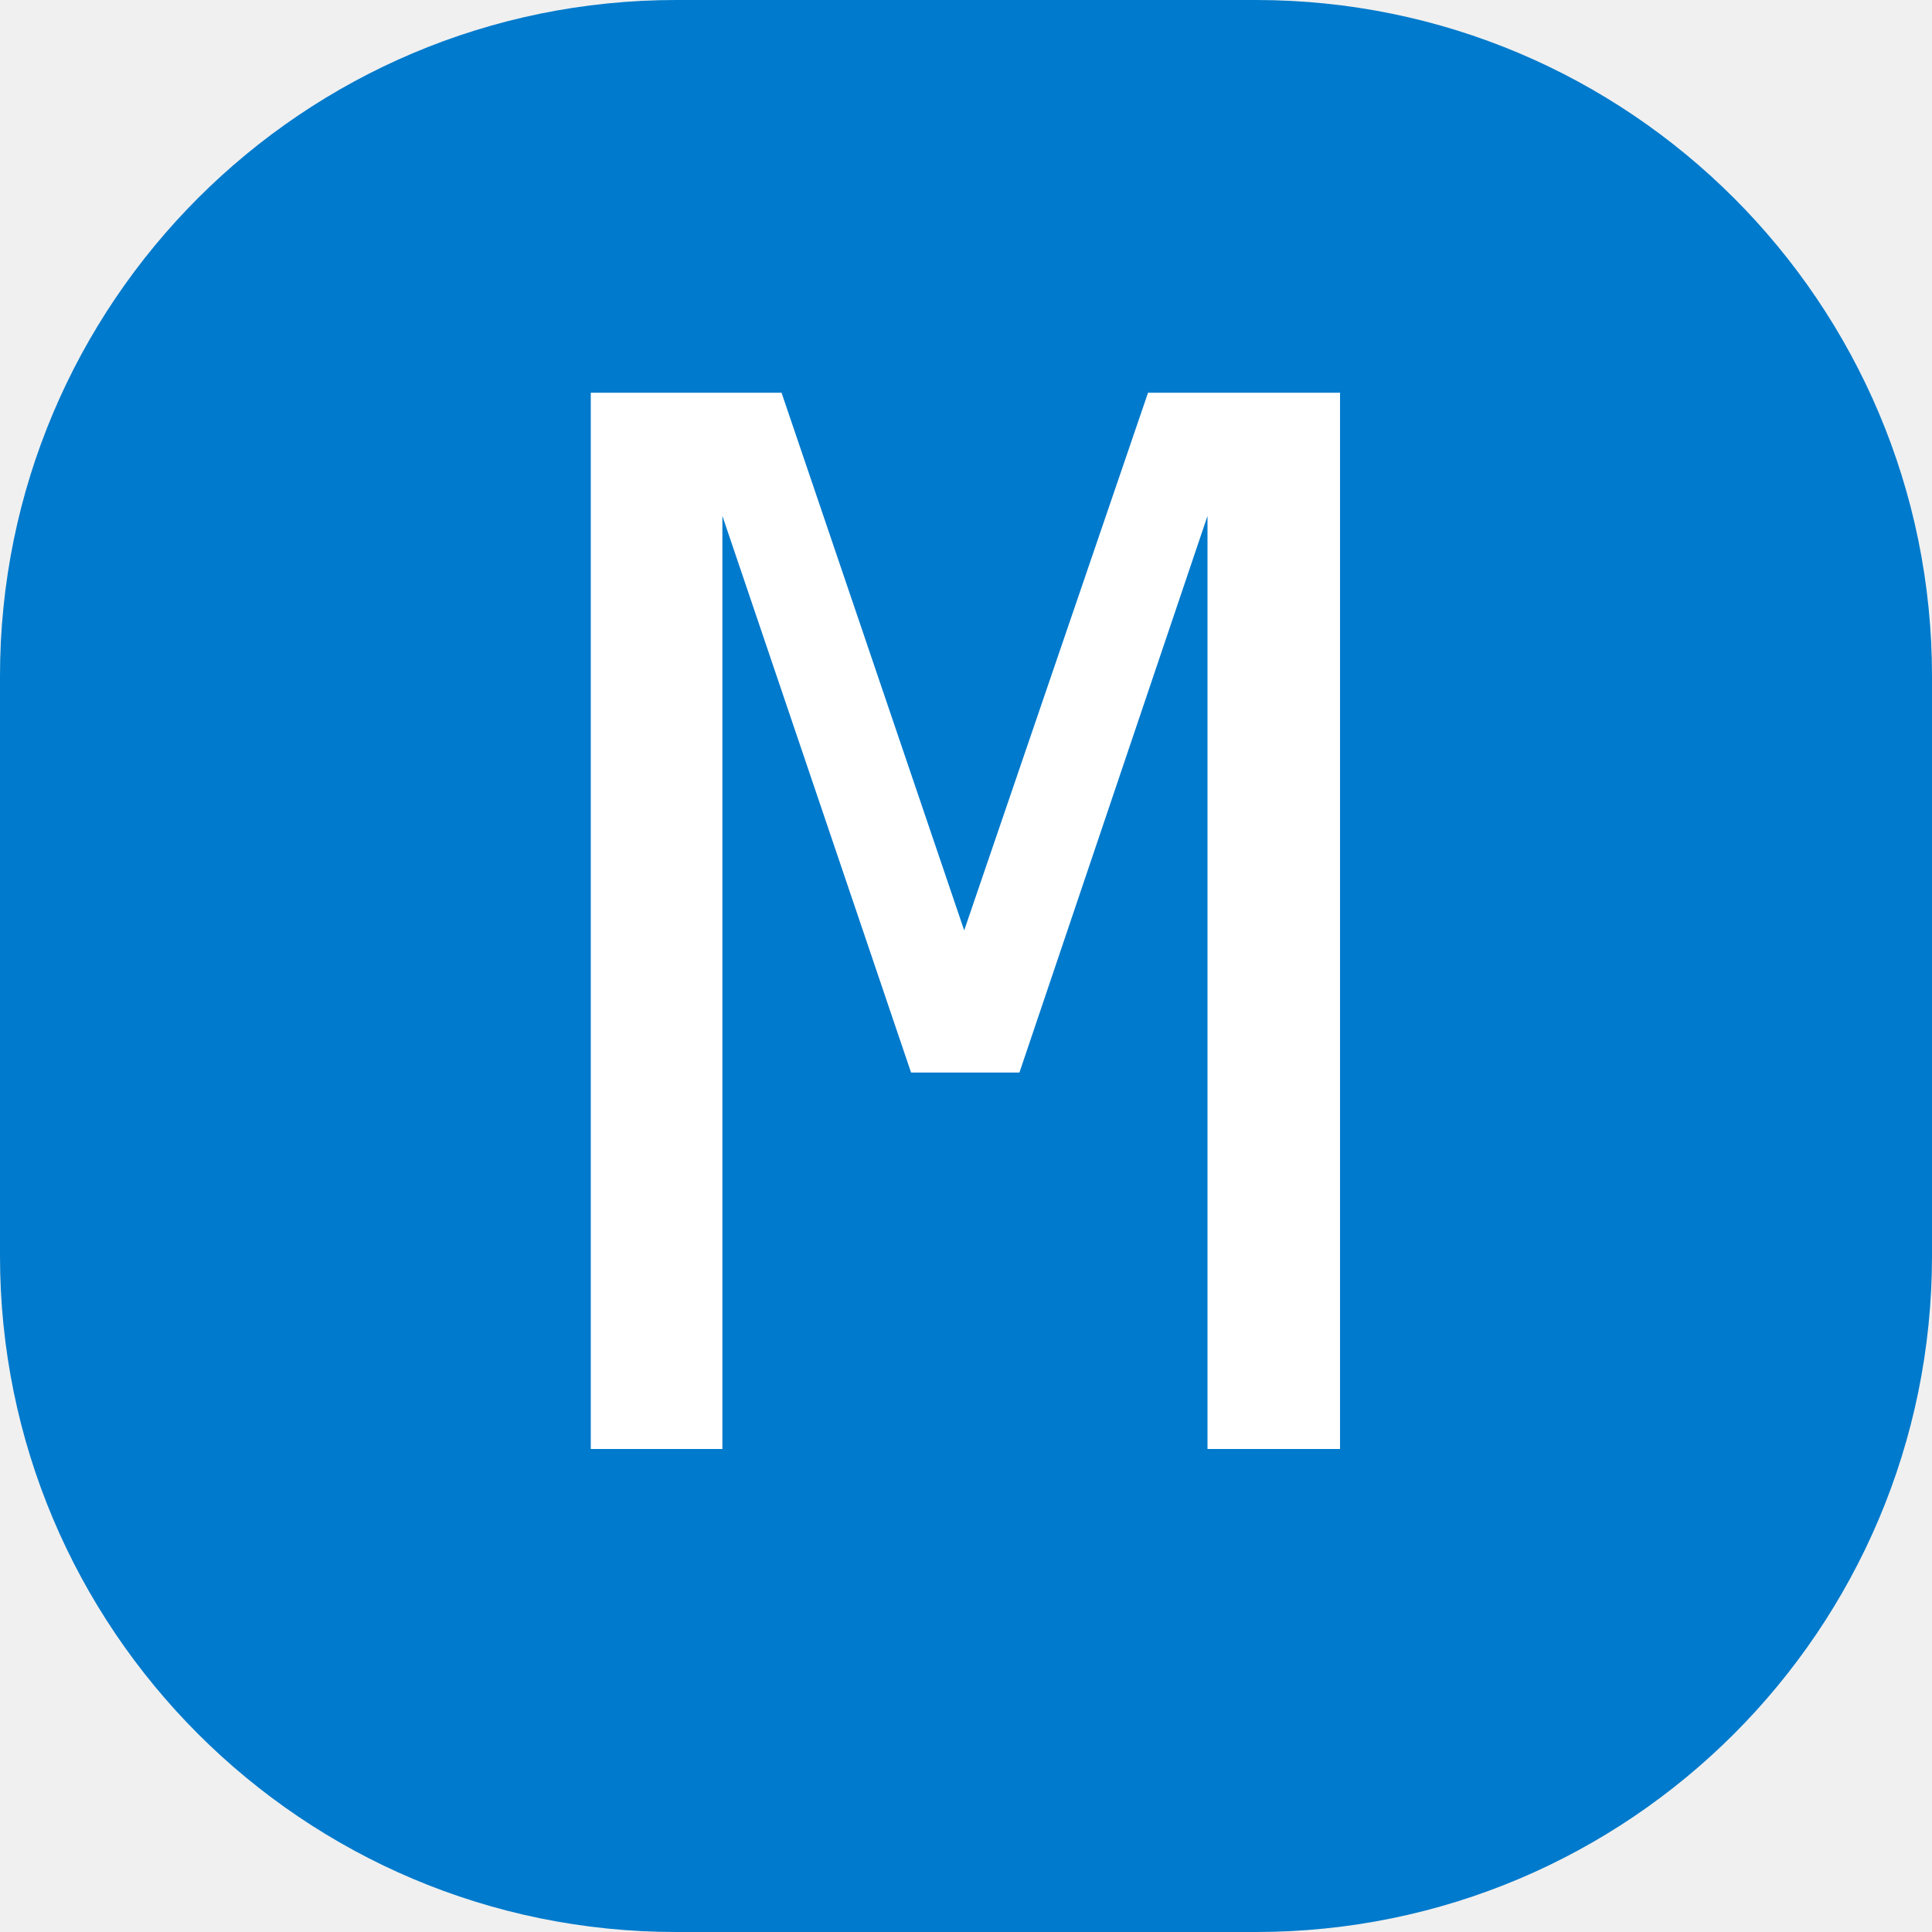
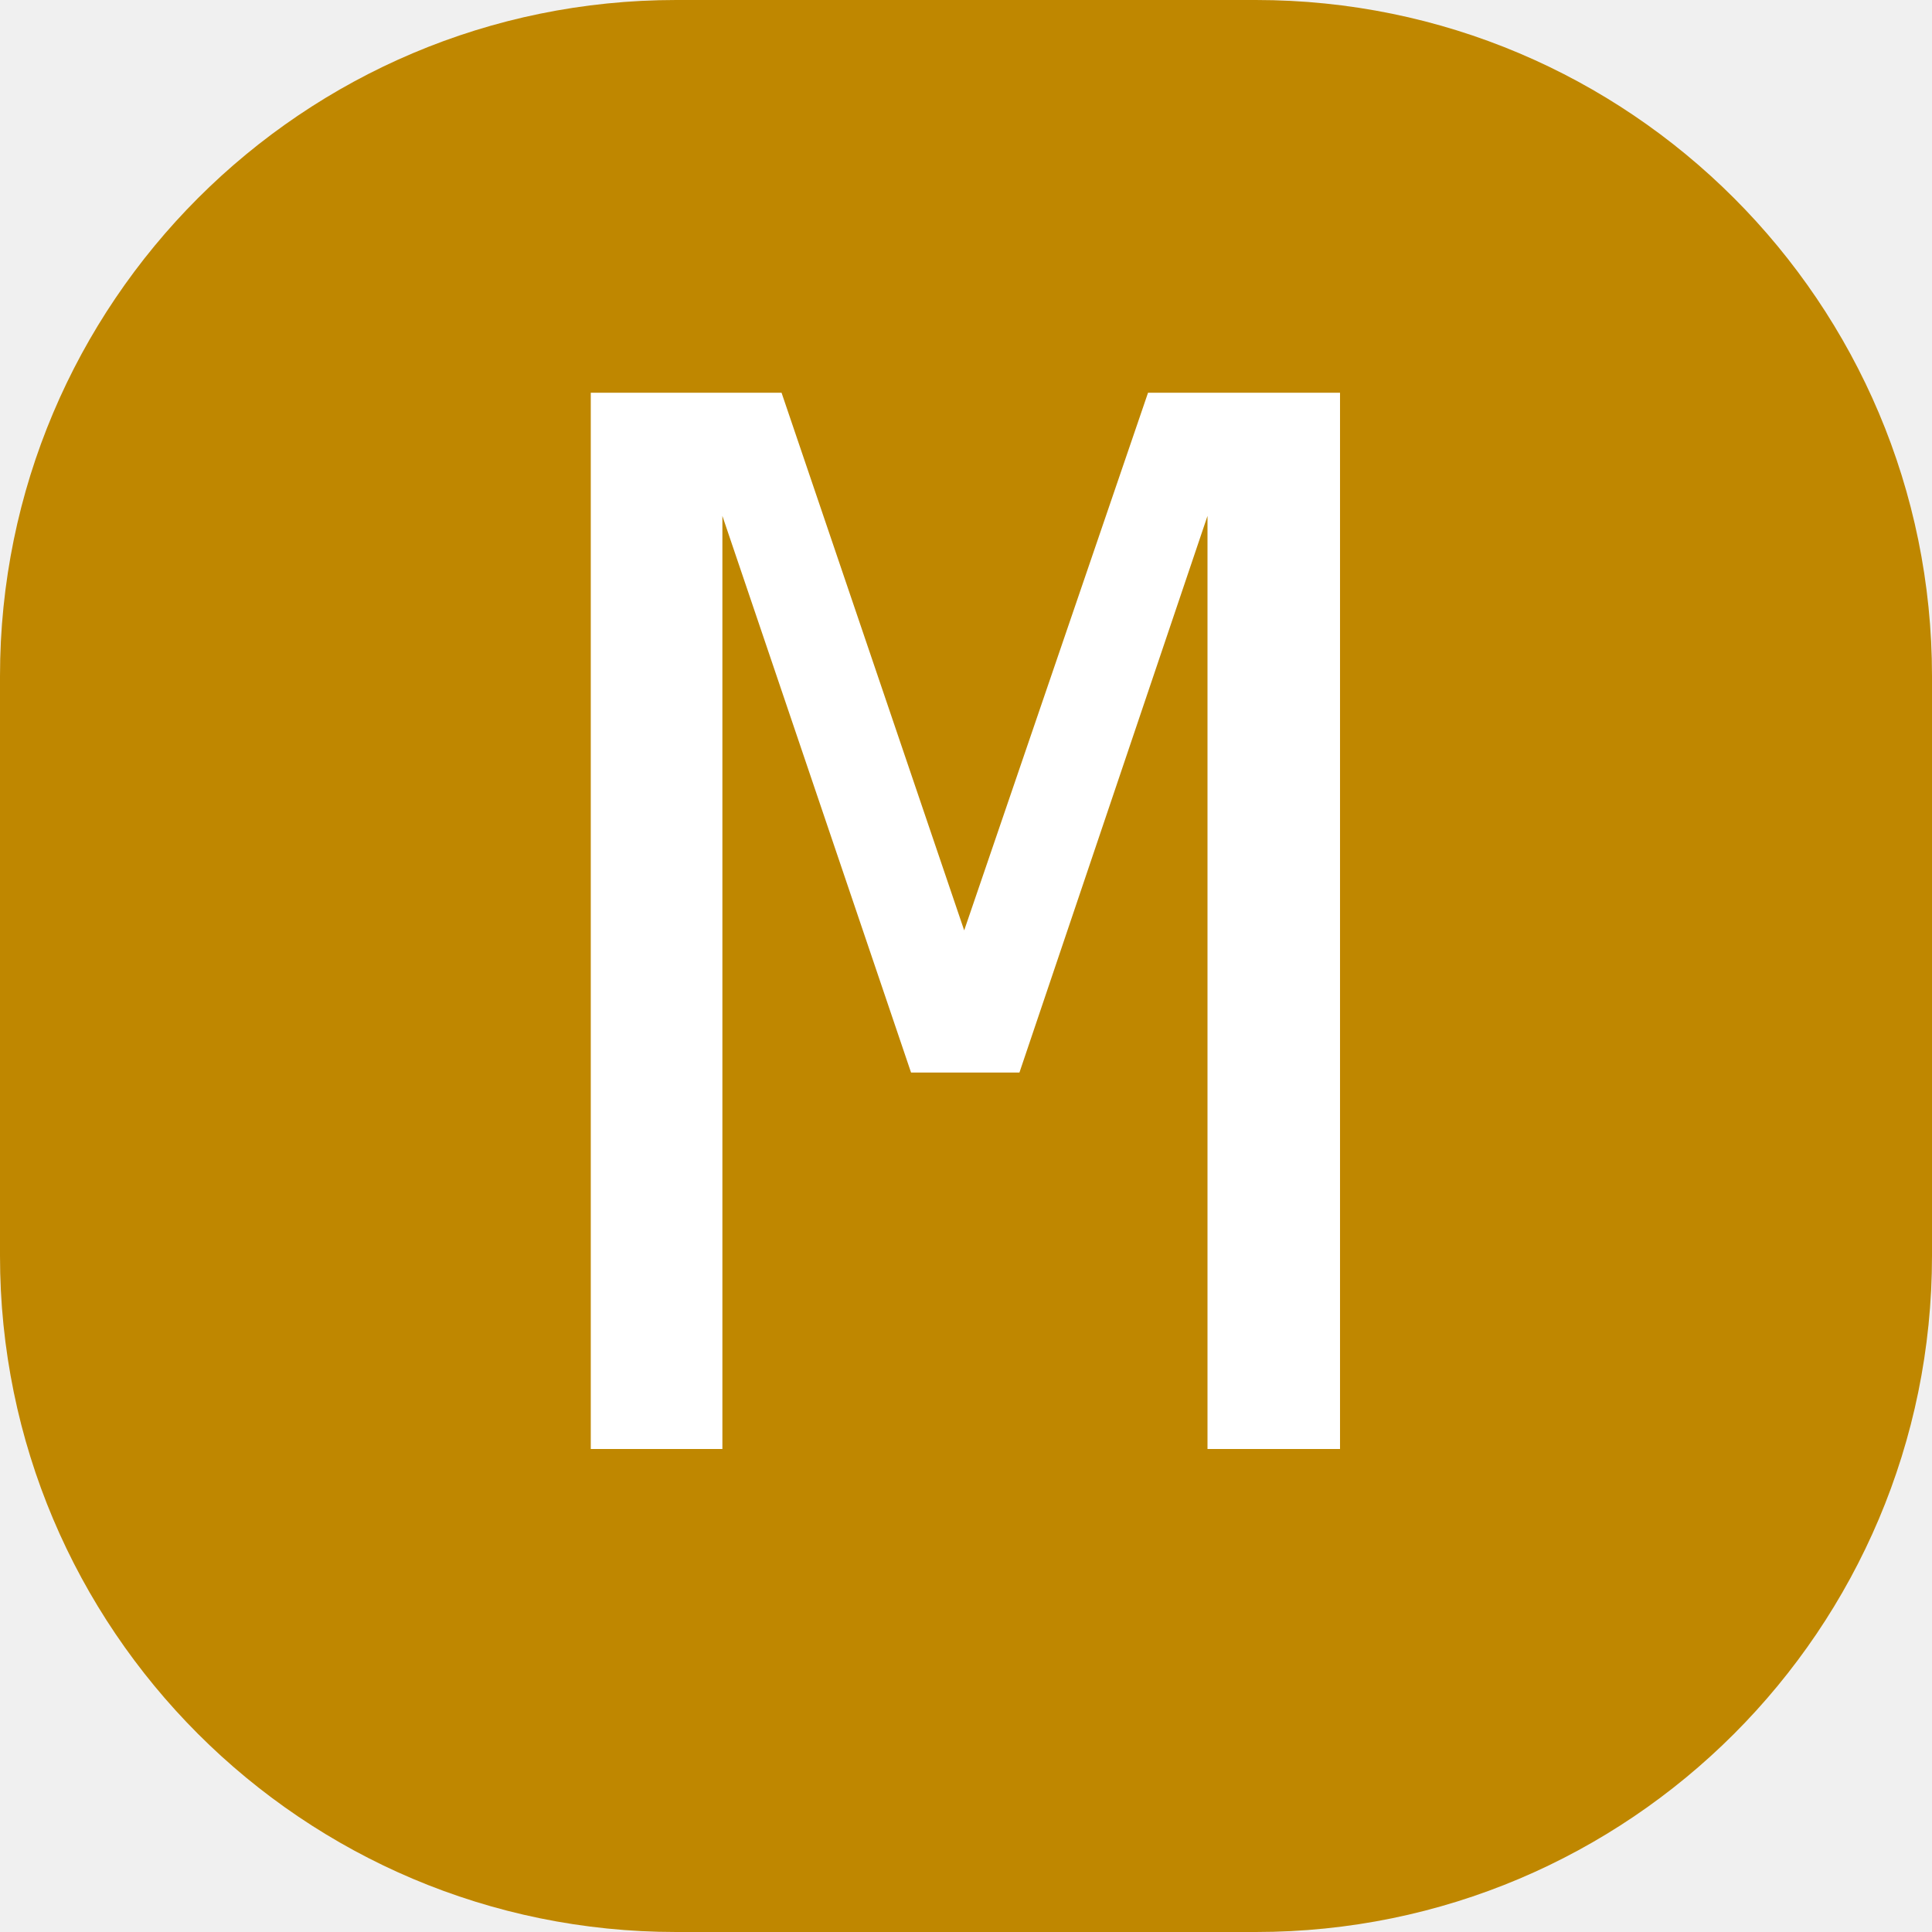
<svg xmlns="http://www.w3.org/2000/svg" width="14" height="14" viewBox="0 0 100 100">
-   <rect fill="#007ACC" x="0" y="0" width="100" height="100" rx="35" ry="35" />
+   <rect fill="#BF8700" x="0" y="0" width="100" height="100" rx="35" ry="35" />
  <text x="50" y="75" font-size="75" text-anchor="middle" fill="white" style="font-family: Menlo, Monaco, Consolas, 'Droid Sans Mono', monospace;">M</text>
</svg>
